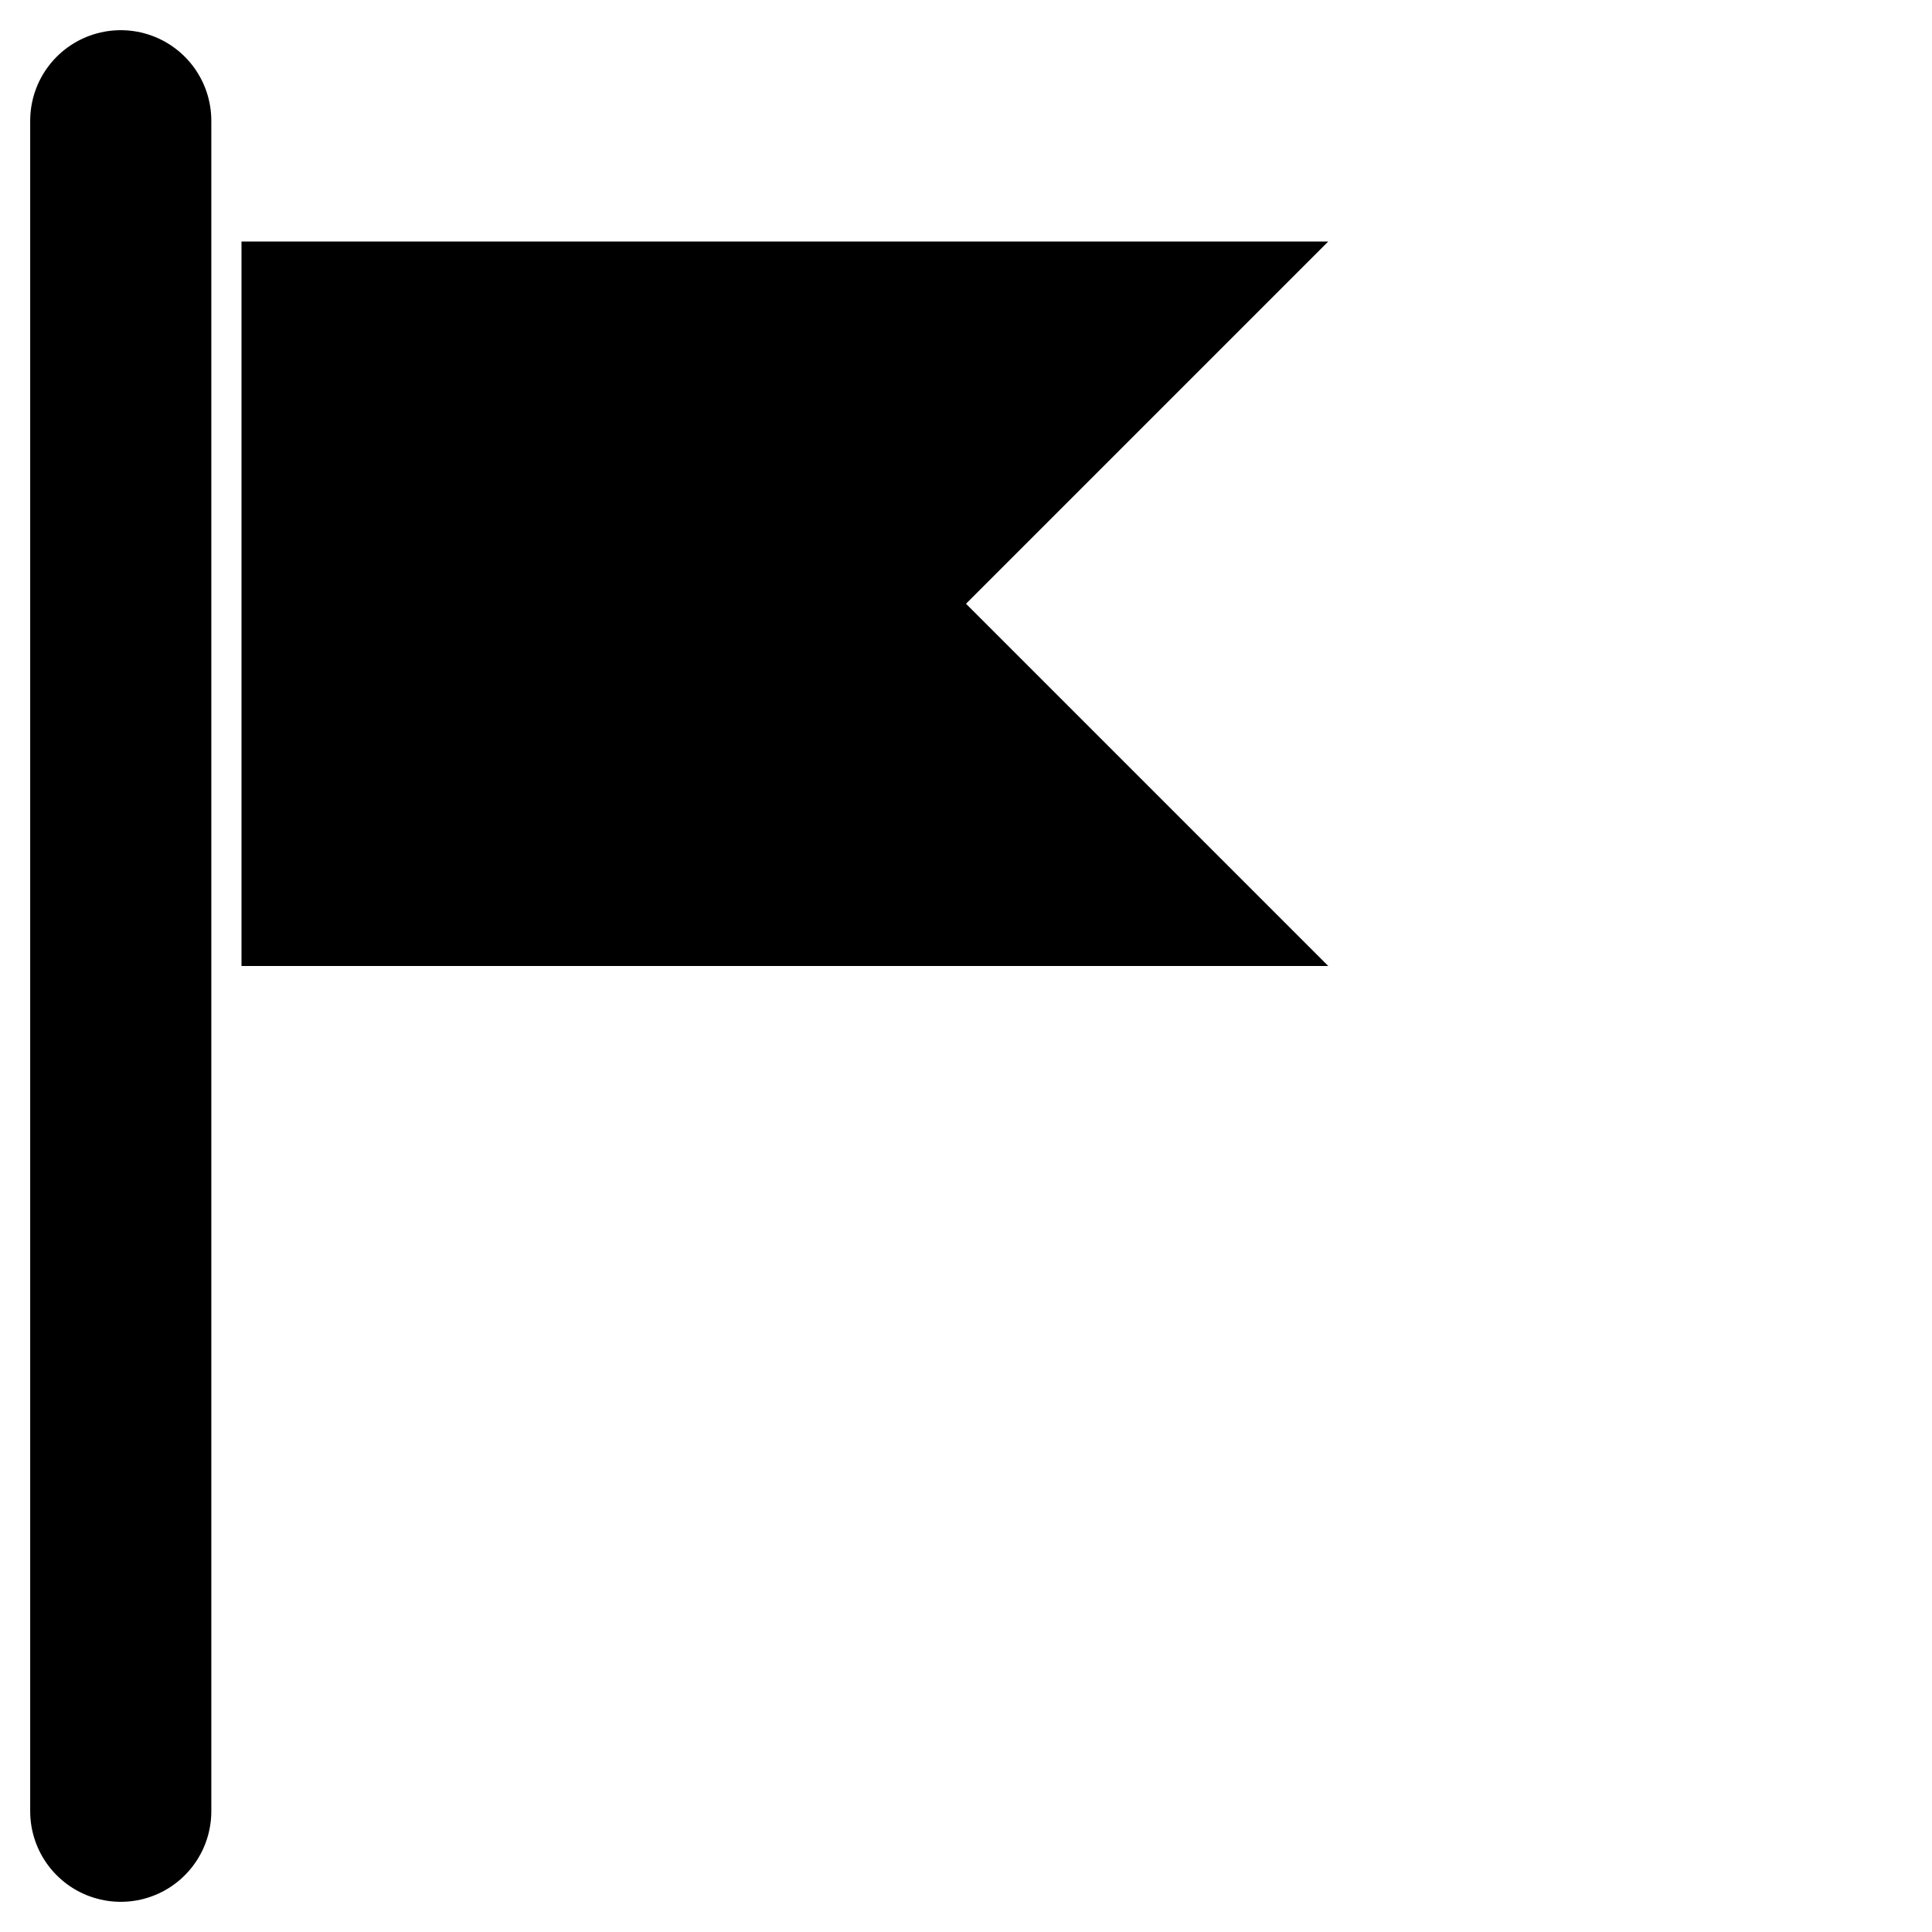
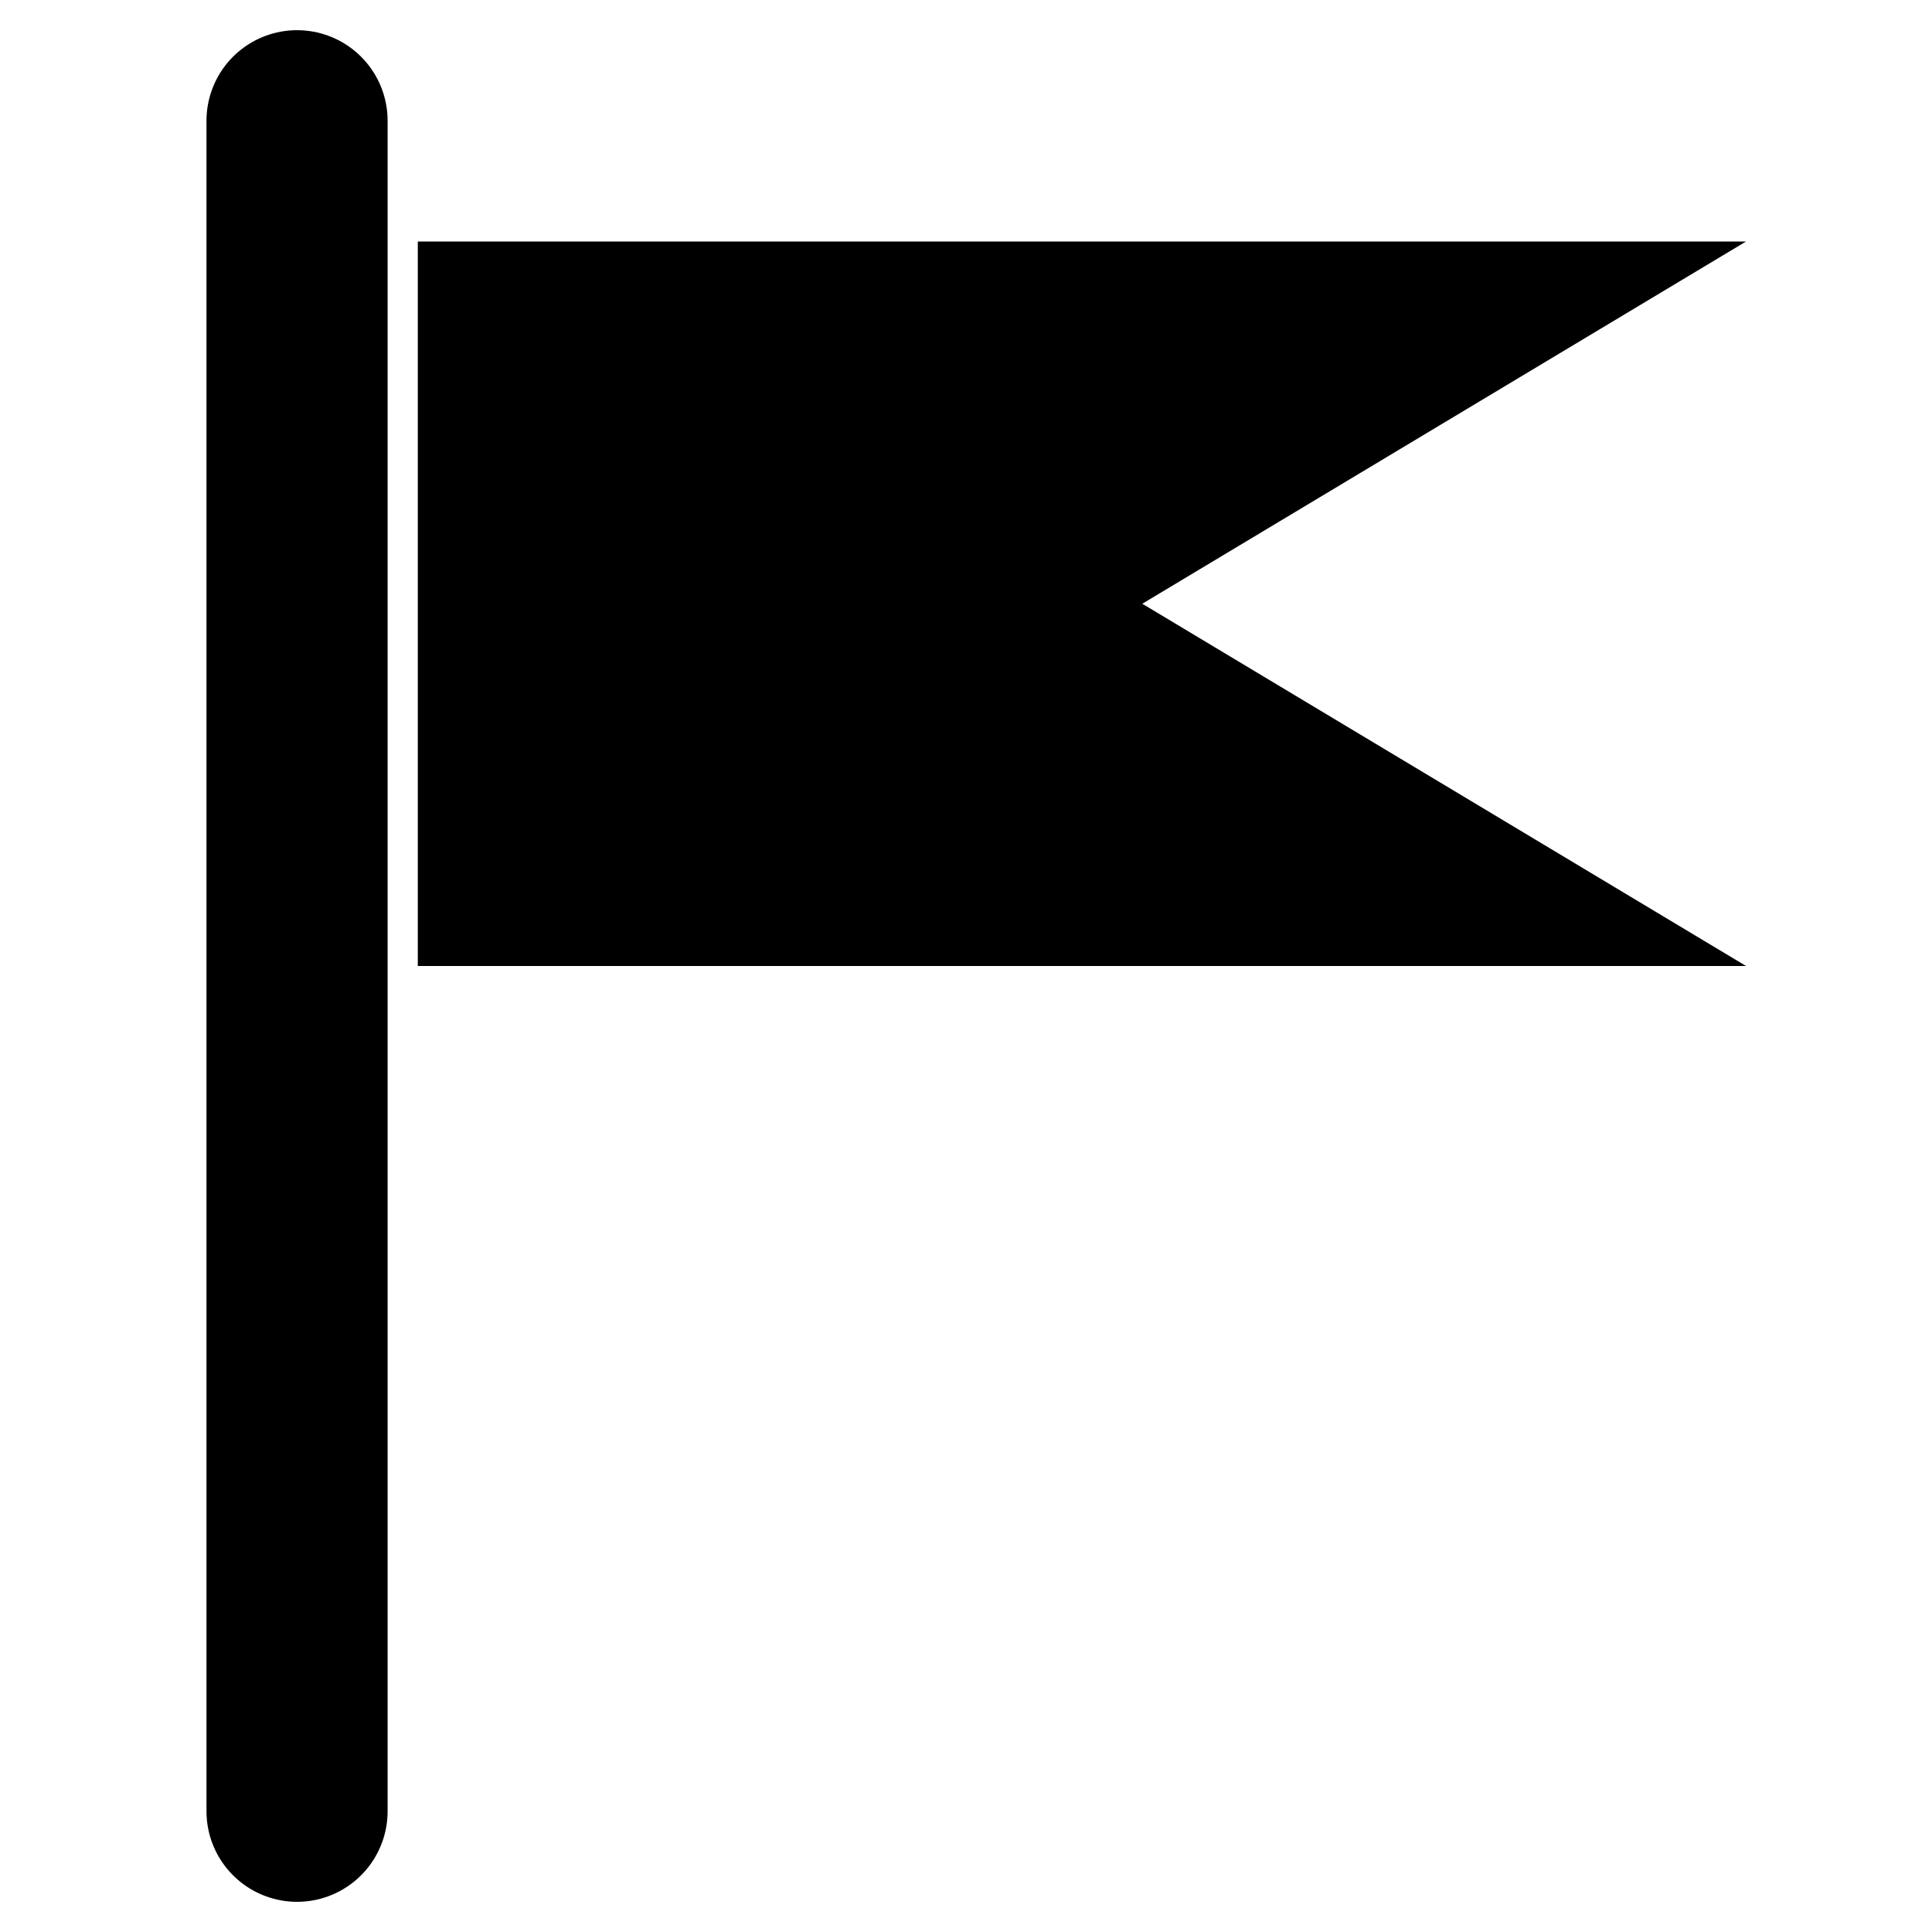
- <svg xmlns="http://www.w3.org/2000/svg" width="16" height="16" viewBox="0 0 16 16" fill="none">
-   <path d="M1 1V15" stroke="currentColor" stroke-width="1.5" stroke-linecap="round" />
-   <path fill-rule="evenodd" clip-rule="evenodd" d="M2 2H11L8 5L11 8H2V2Z" fill="currentColor" />
+ <svg xmlns="http://www.w3.org/2000/svg" width="16" height="16" fill="none">
+   <g>
+     <path stroke-linecap="round" stroke-width="1.5" stroke="currentColor" d="m2.46,1l0,14" />
+     <path fill="currentColor" d="m3.46,2l11,0l-5,3l5,3l-11,0l0,-6z" clip-rule="evenodd" fill-rule="evenodd" />
+   </g>
</svg>
